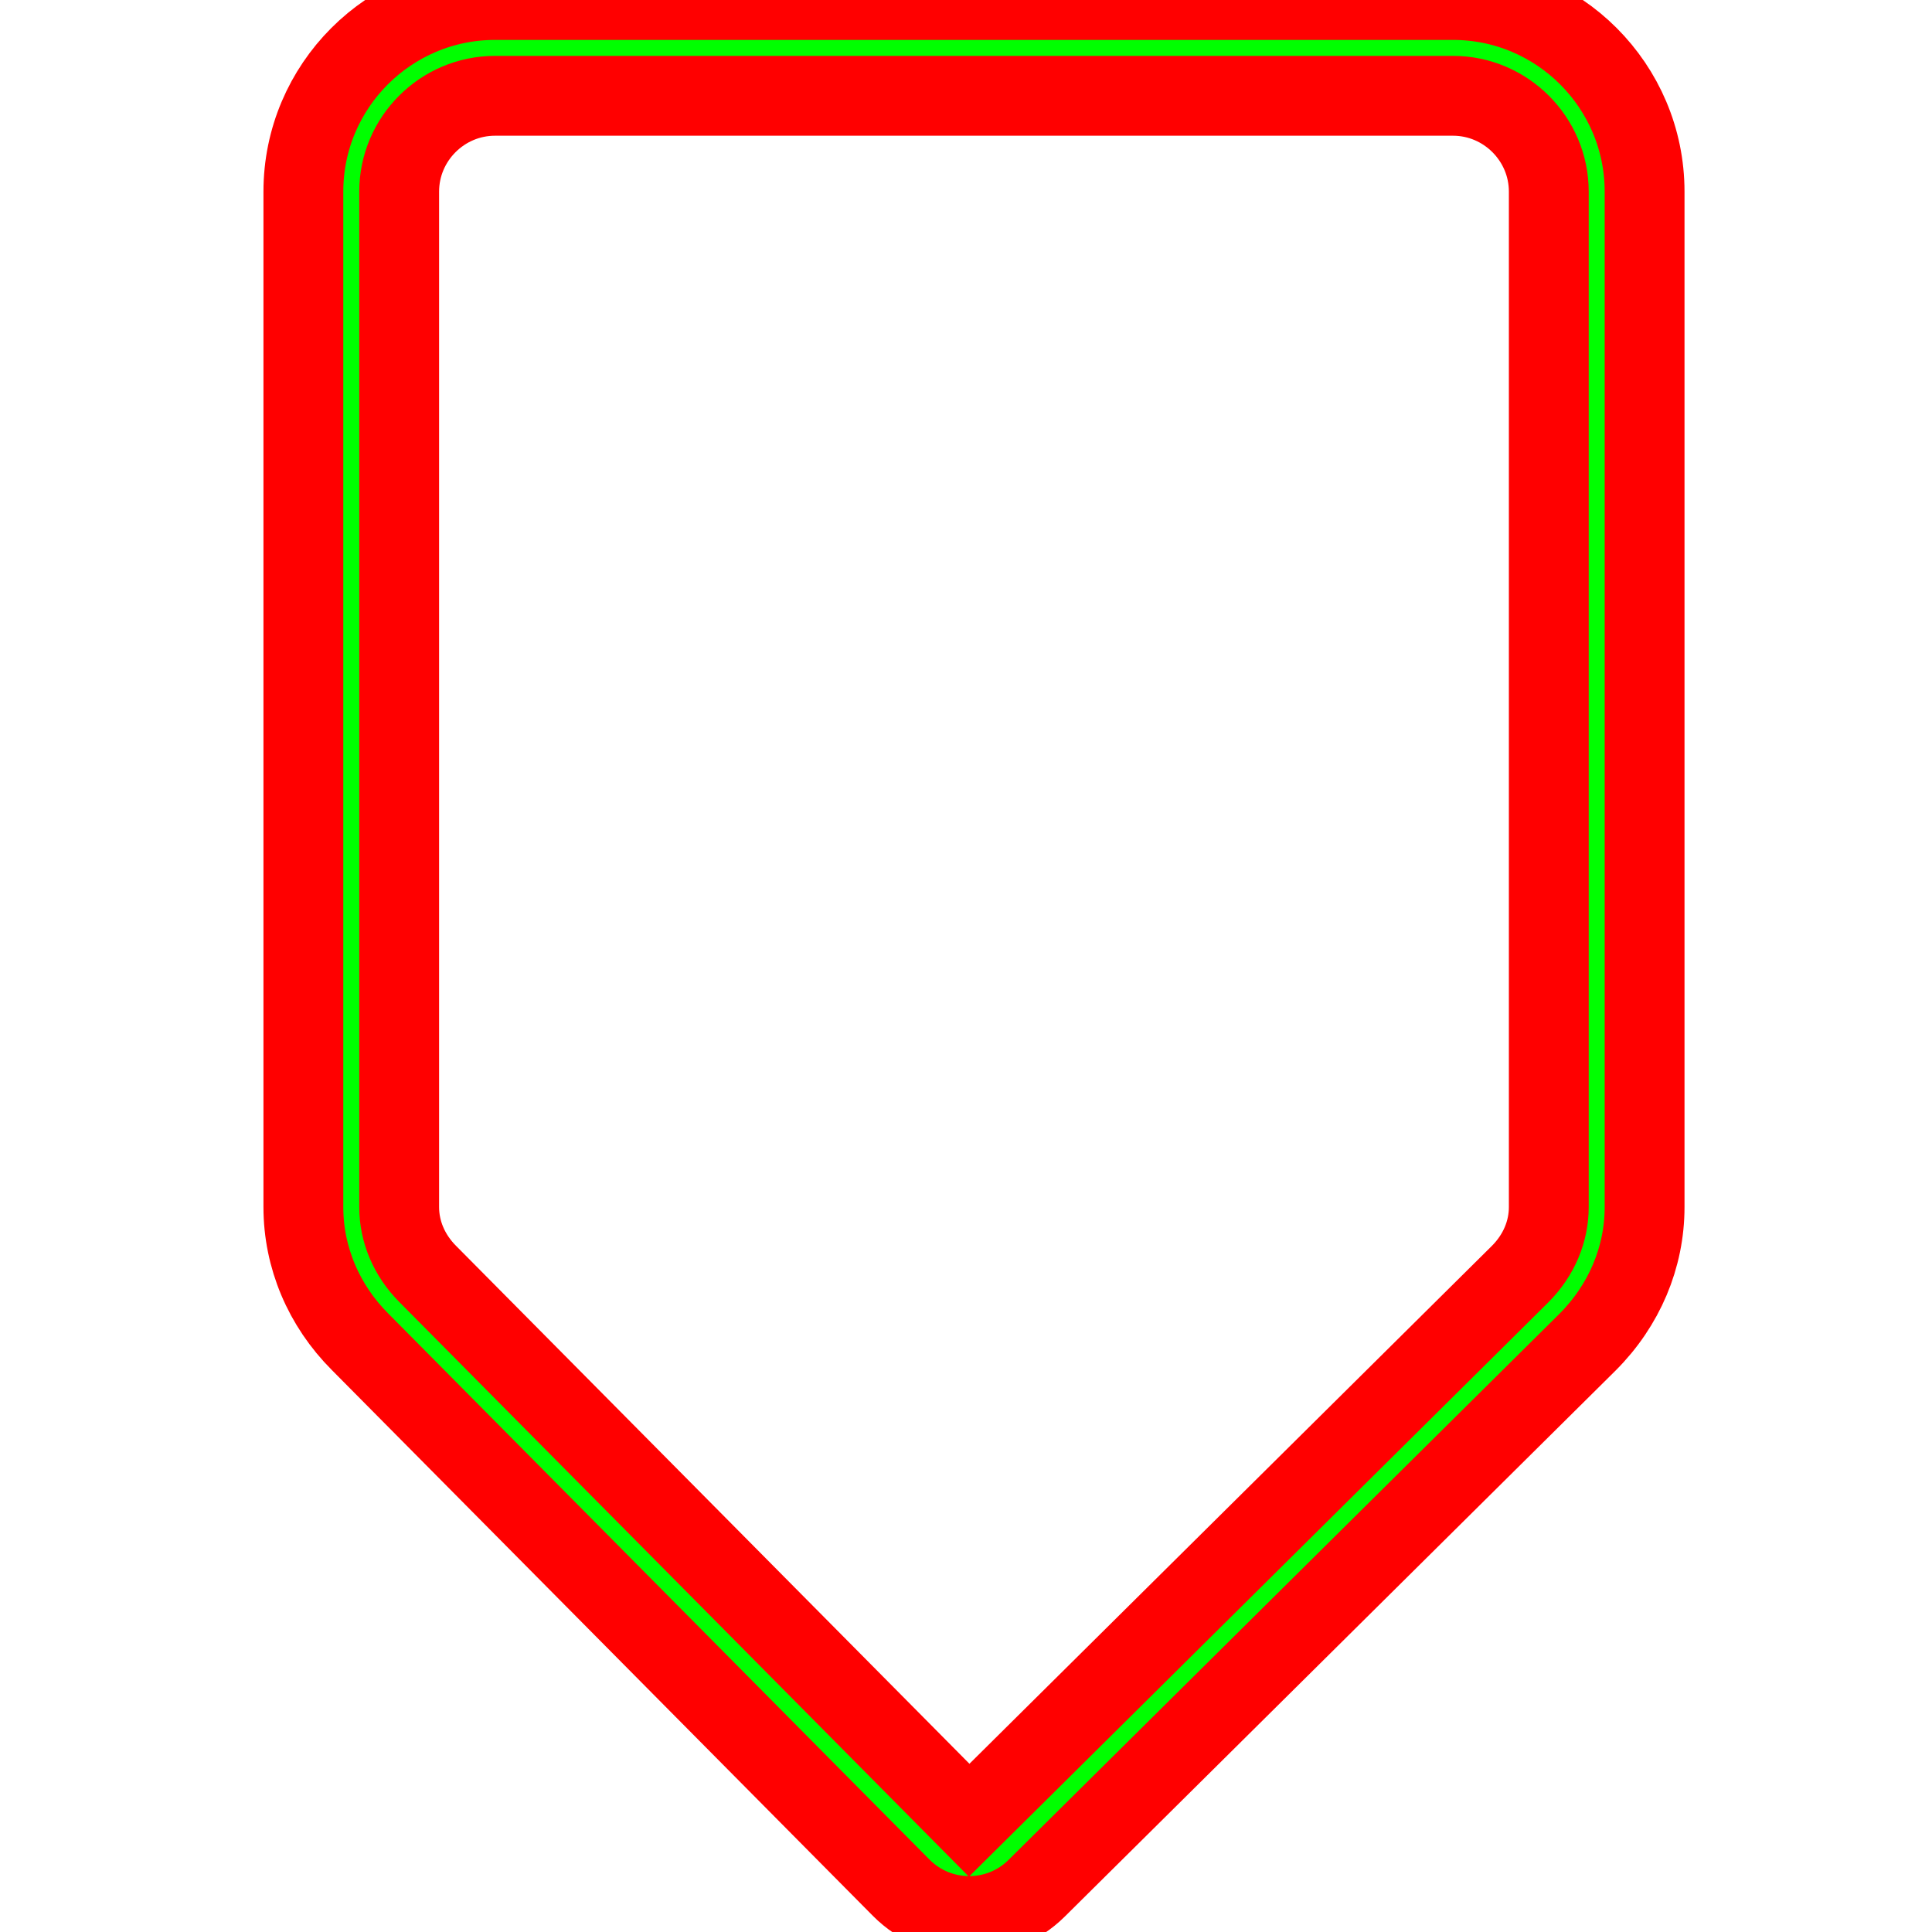
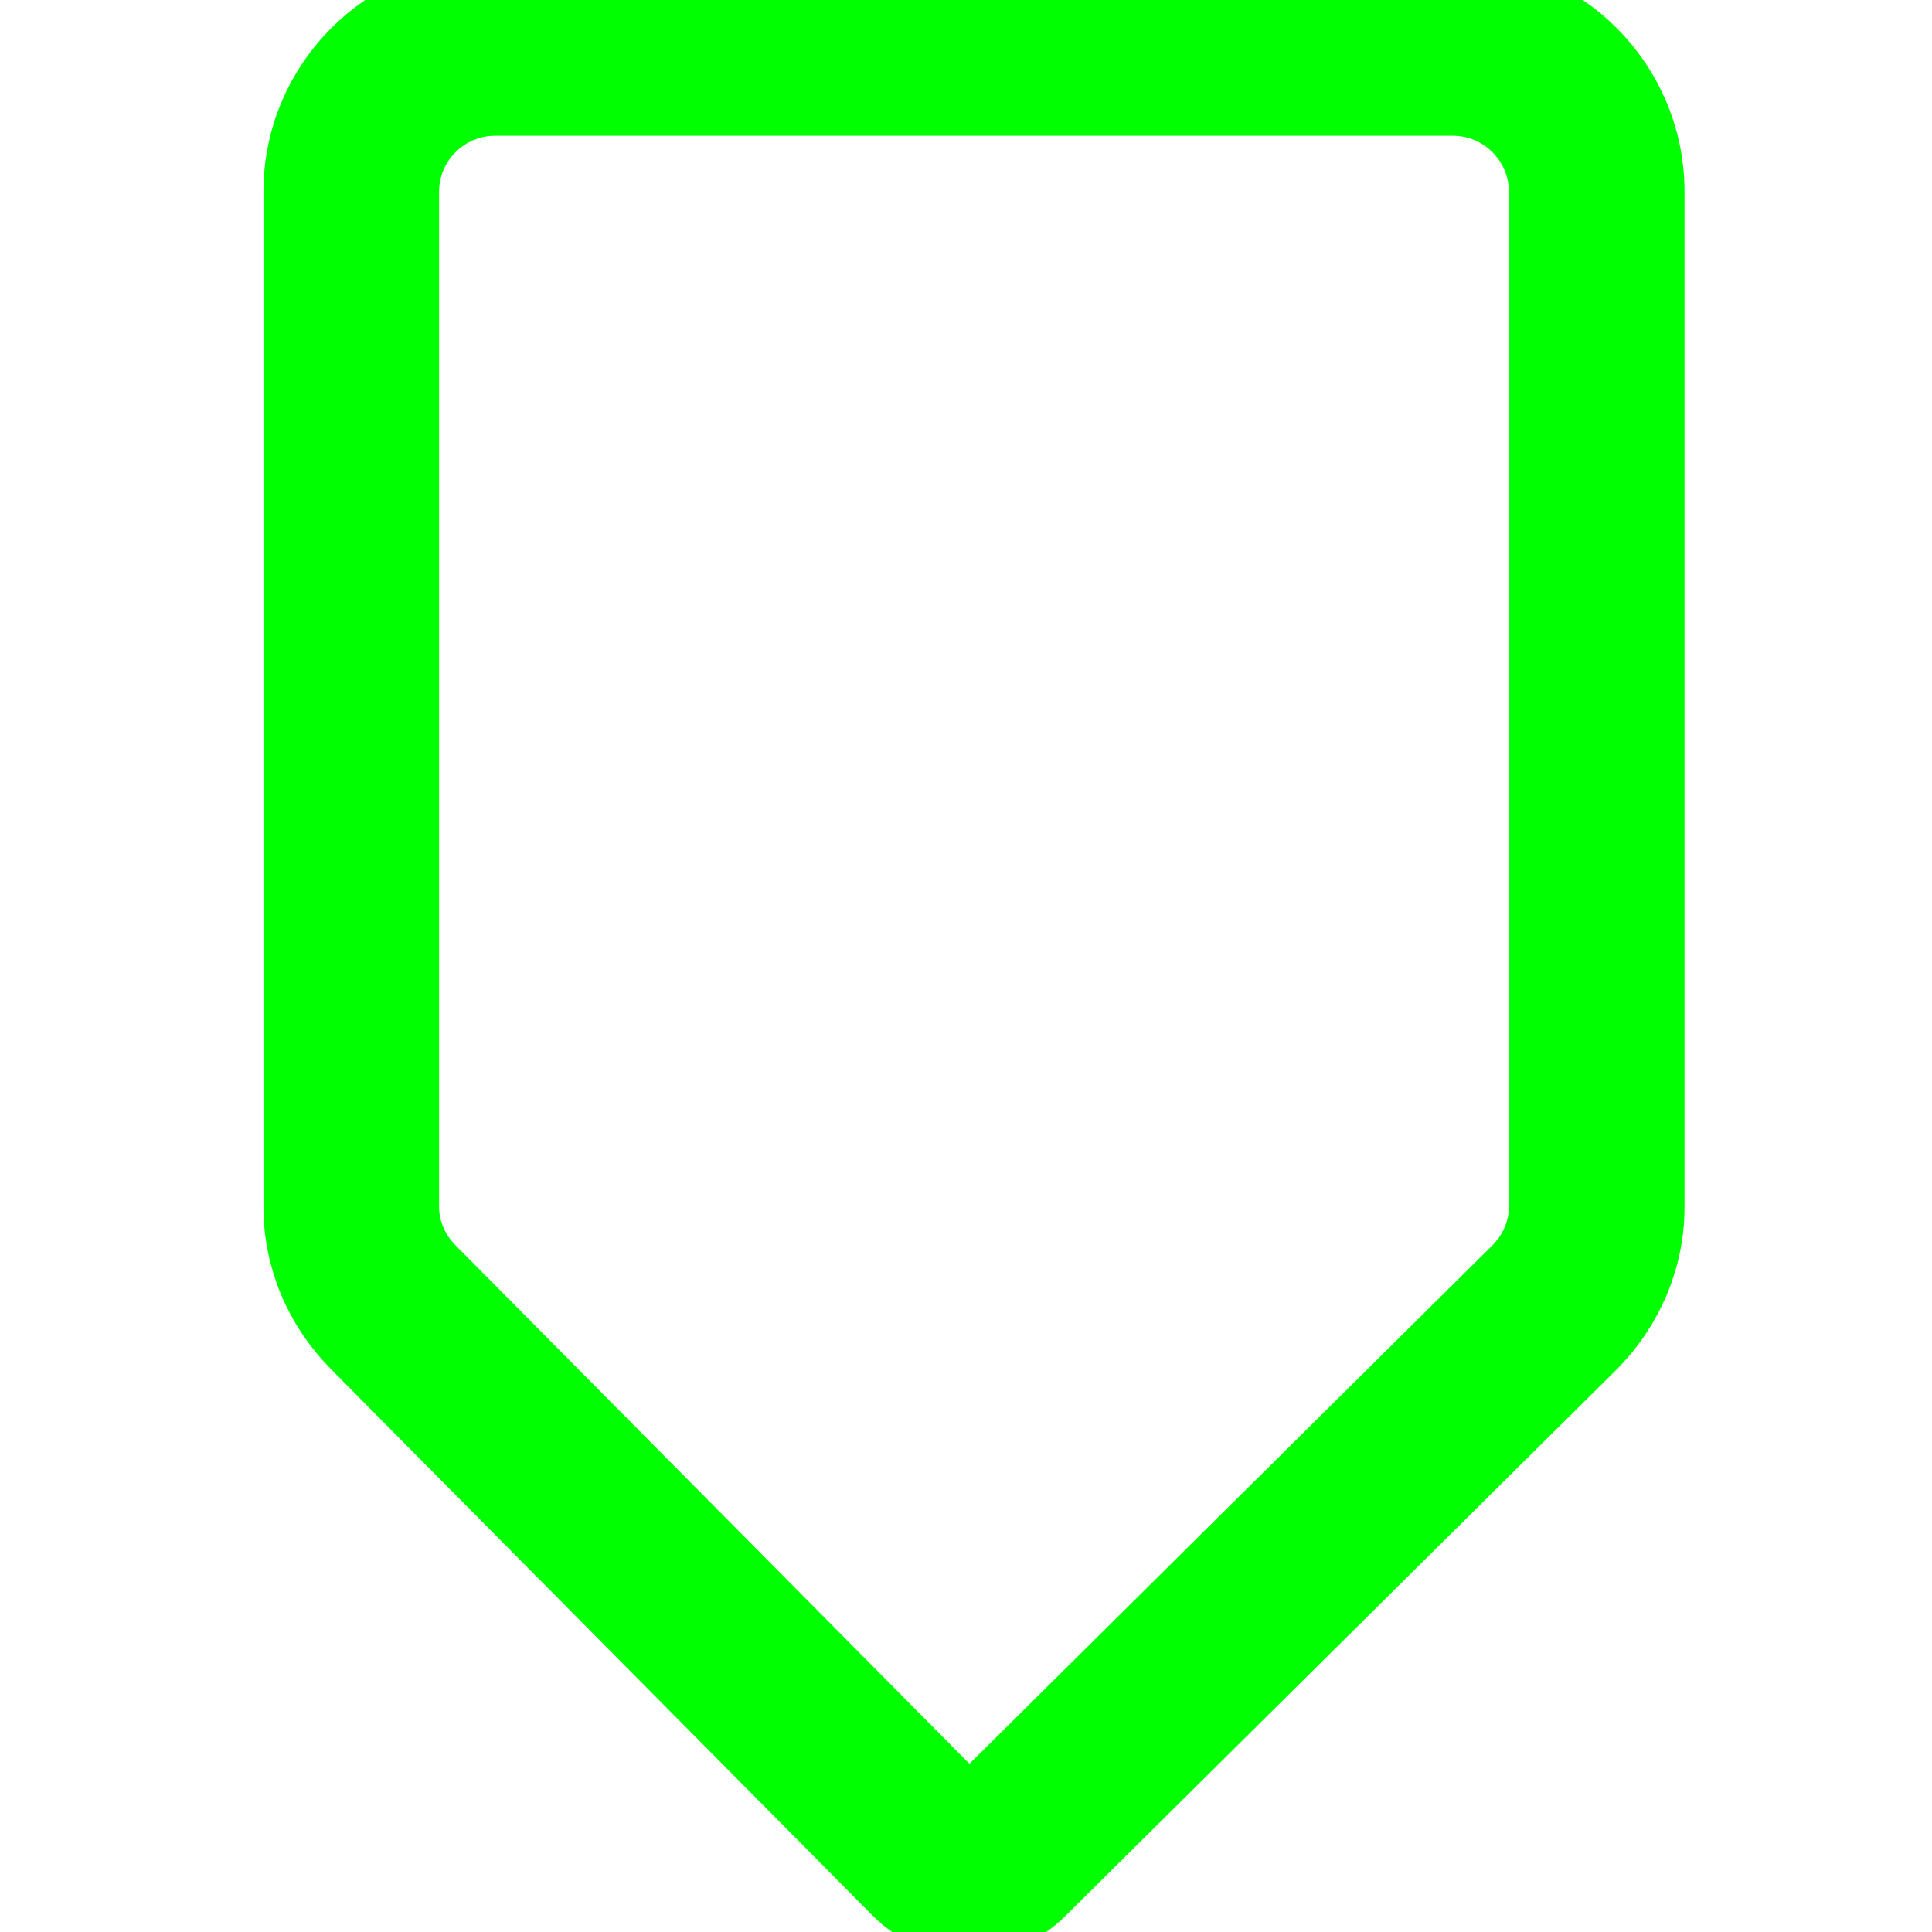
<svg xmlns="http://www.w3.org/2000/svg" width="121" height="121" viewBox="0 0 121 121">
  <g fill="none" fill-rule="evenodd" transform="translate(19)">
-     <path fill="#00ff00" stroke-width="5" stroke="#ff0000" d="M72,0 L12,0 C5.386,0 0,5.386 0,12 L0,75.6 C0,78.742 1.268,81.753 3.557,84.043 L37.439,118.224 C39.772,120.577 43.571,120.594 45.924,118.261 L80.424,84.061 C82.732,81.753 84,78.742 84,75.6 L84,12 C84,5.386 78.614,0 72,0 Z M72,6 C75.3,6 78,8.7 78,12 L78,75.6 C78,77.1 77.4,78.6 76.2,79.8 L41.7,114 L7.8,79.8 C6.6,78.6 6,77.1 6,75.6 L6,12 C6,8.7 8.7,6 12,6 L72,6 Z" />
+     <path fill="#00ff00" stroke-width="5" stroke="#00ff00" d="M72,0 L12,0 C5.386,0 0,5.386 0,12 L0,75.6 C0,78.742 1.268,81.753 3.557,84.043 L37.439,118.224 C39.772,120.577 43.571,120.594 45.924,118.261 L80.424,84.061 C82.732,81.753 84,78.742 84,75.6 L84,12 C84,5.386 78.614,0 72,0 Z M72,6 C75.3,6 78,8.7 78,12 L78,75.6 C78,77.1 77.4,78.6 76.2,79.8 L41.7,114 L7.8,79.8 C6.6,78.6 6,77.1 6,75.6 L6,12 C6,8.7 8.7,6 12,6 L72,6 Z" />
  </g>
</svg>
